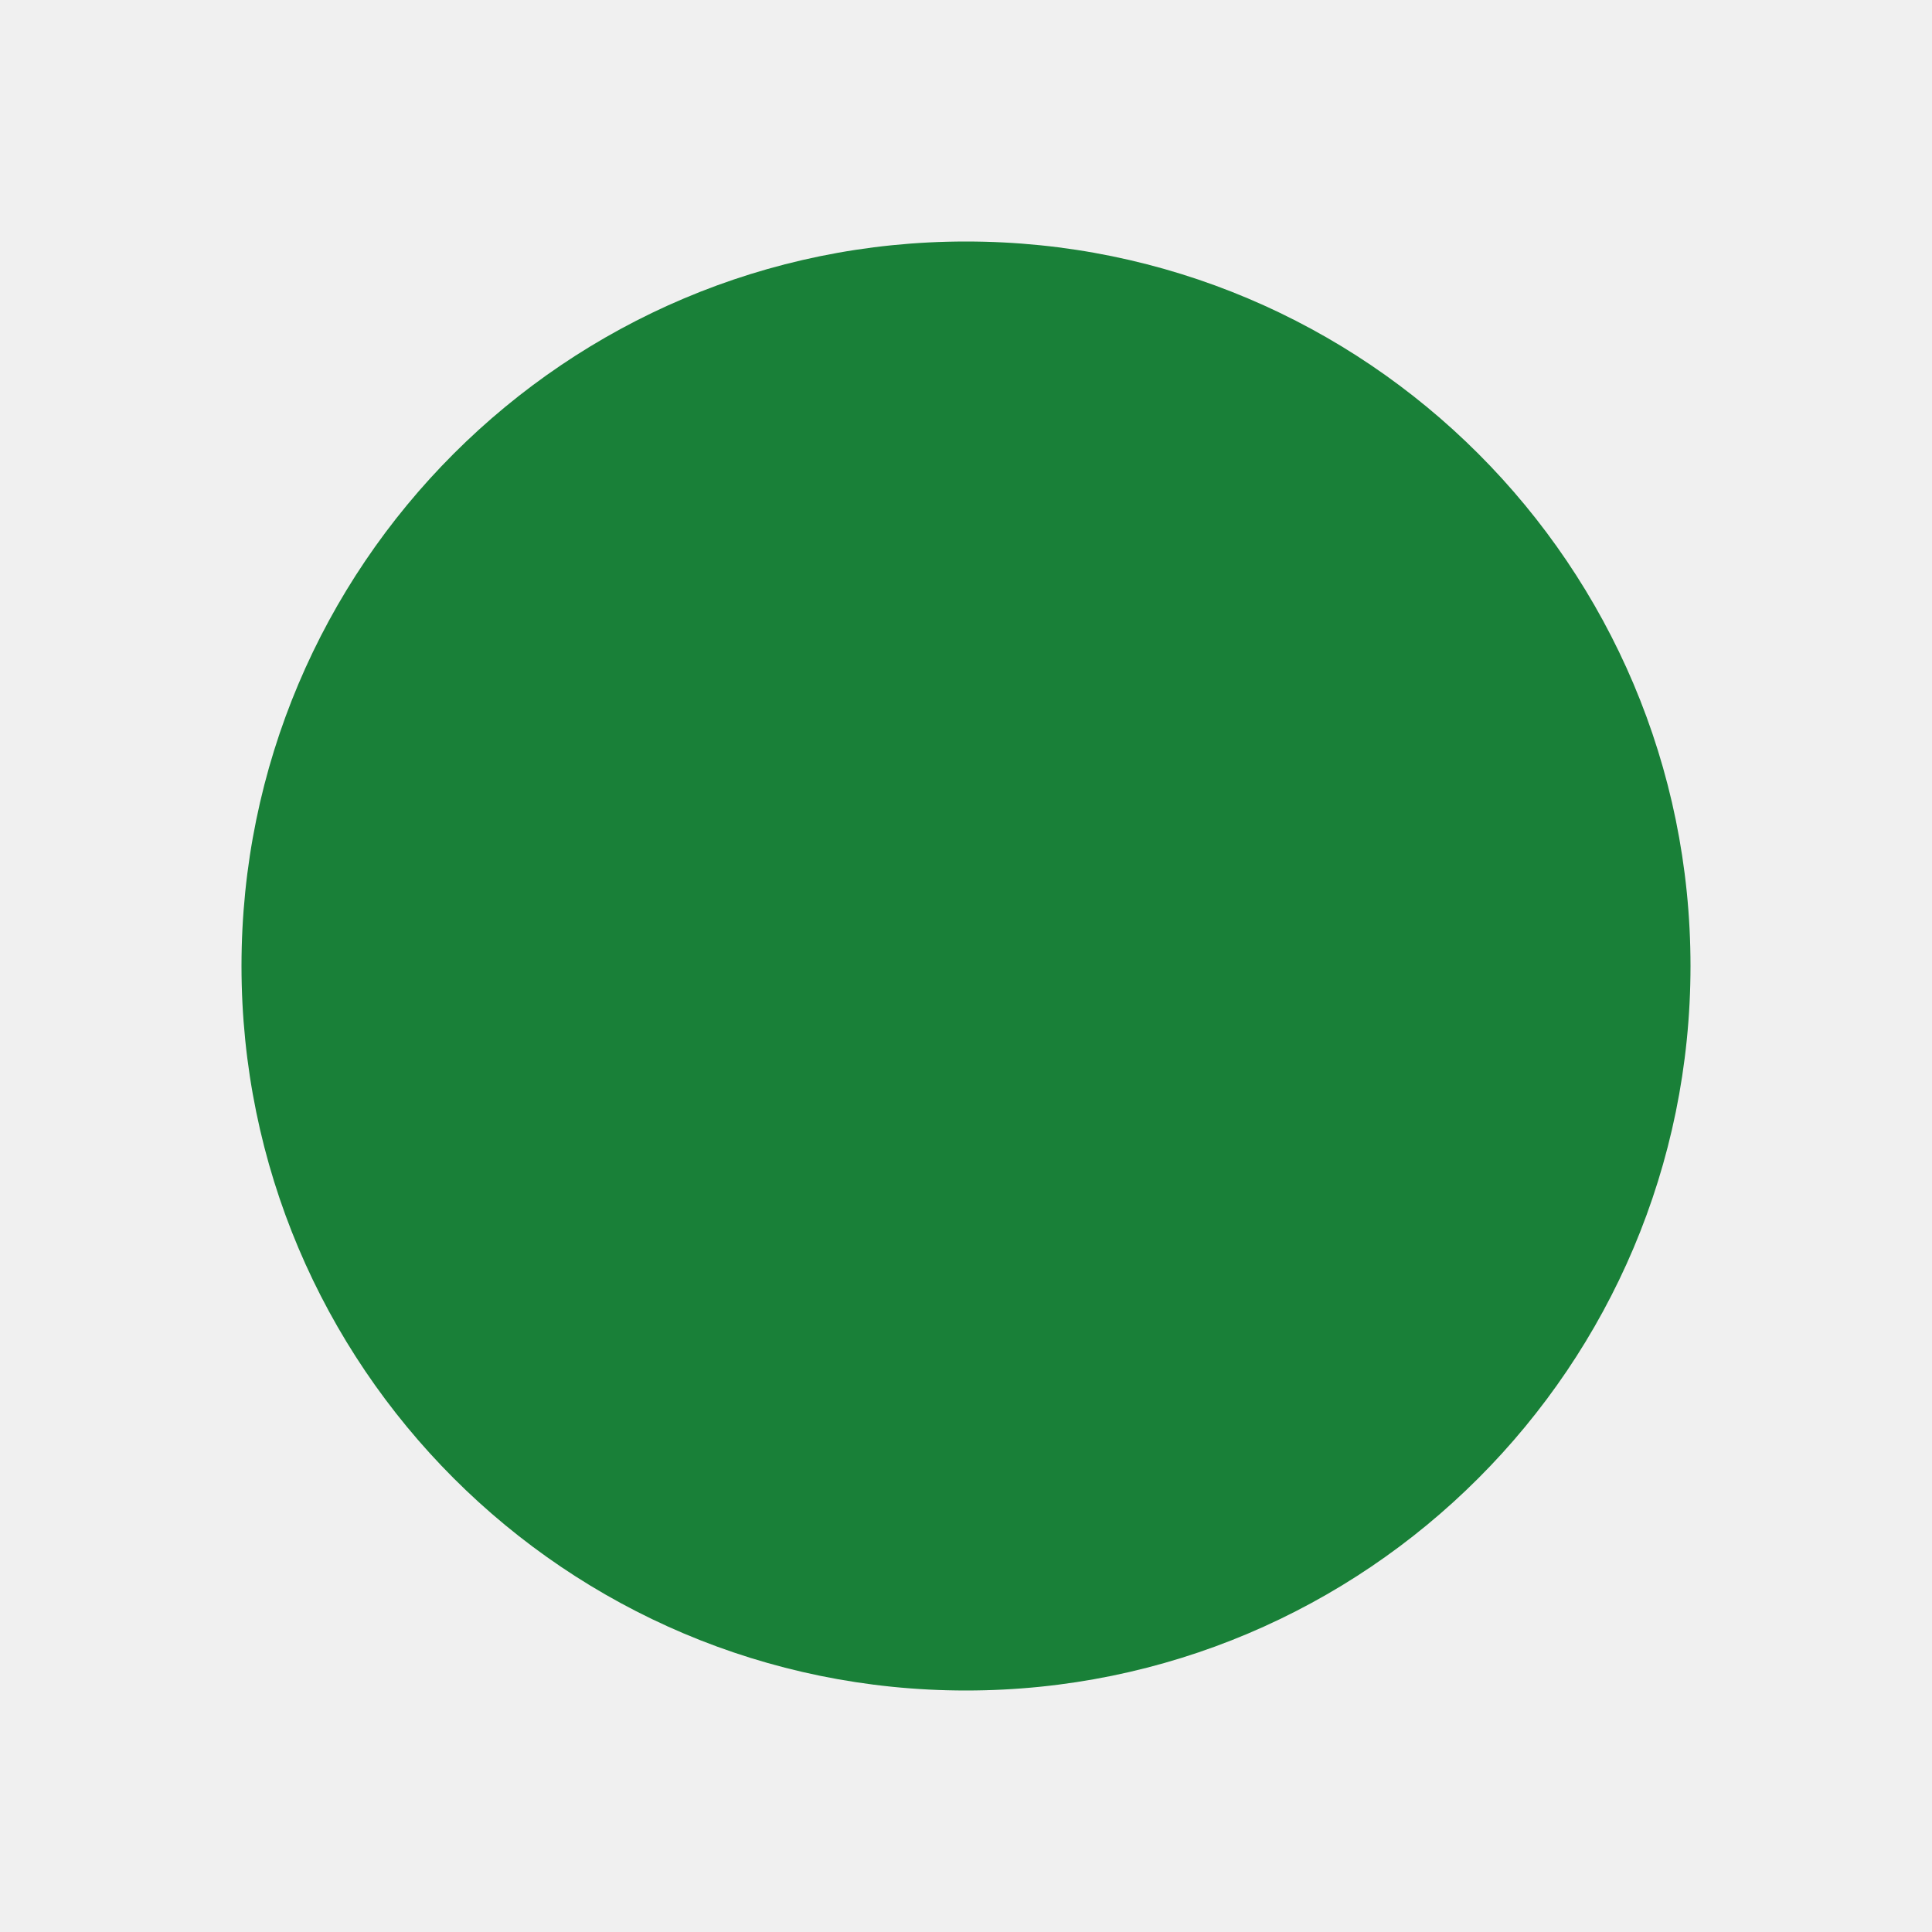
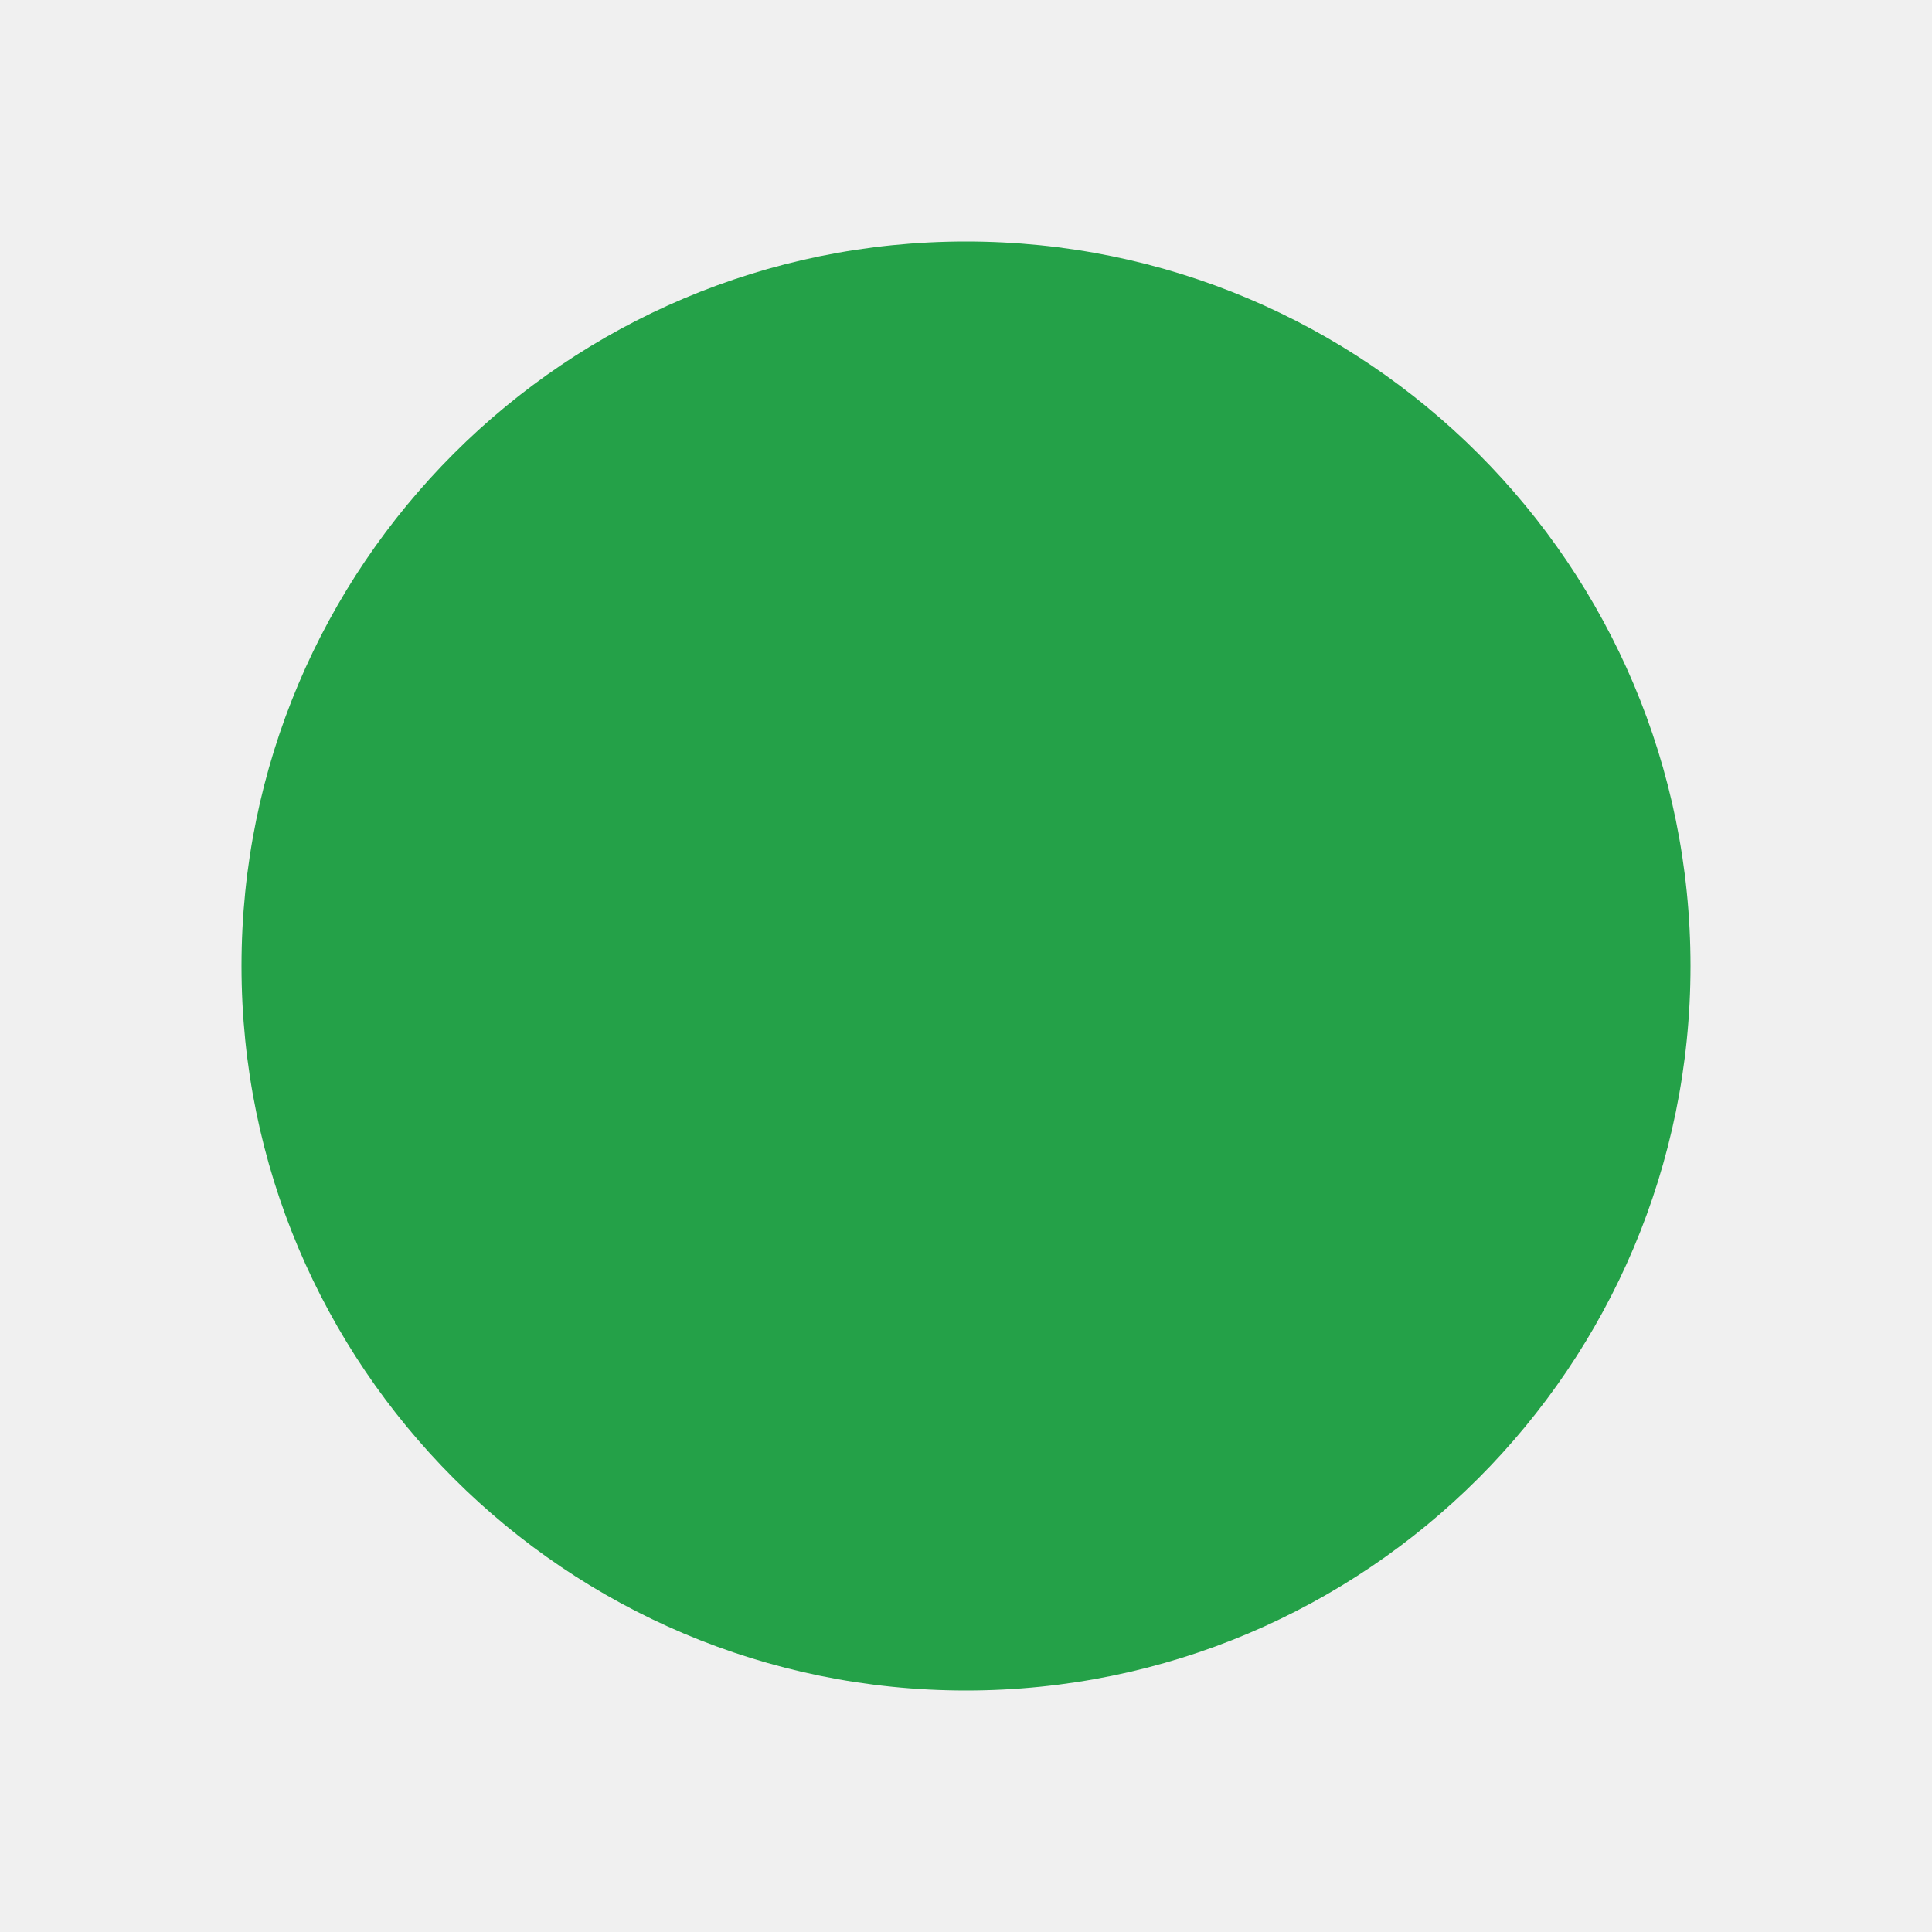
- <svg xmlns="http://www.w3.org/2000/svg" width="16px" height="16px" viewBox="0 0 16 16" version="1.1">
-   <g id="Structure" stroke="none" stroke-width="1" fill="none" fill-rule="evenodd">
-     <g id="glyph--circle-fill">
-       <circle id="Oval" fill="#198038" fill-rule="nonzero" cx="8" cy="8" r="6" />
-       <rect id="_Transparent_Rectangle_" x="0" y="0" width="16" height="16" />
-     </g>
+ <svg xmlns="http://www.w3.org/2000/svg" width="16" height="16" viewBox="0 0 16 16" fill="none">
+   <g clip-path="url(#clip0_13_1023)">
+     <path d="M8 14C11.314 14 14 11.314 14 8C14 4.686 11.314 2 8 2C4.686 2 2 4.686 2 8C2 11.314 4.686 14 8 14Z" fill="#24A148" />
  </g>
+   <defs>
+     <clipPath id="clip0_13_1023">
+       <rect width="16" height="16" fill="white" />
+     </clipPath>
+   </defs>
</svg>
